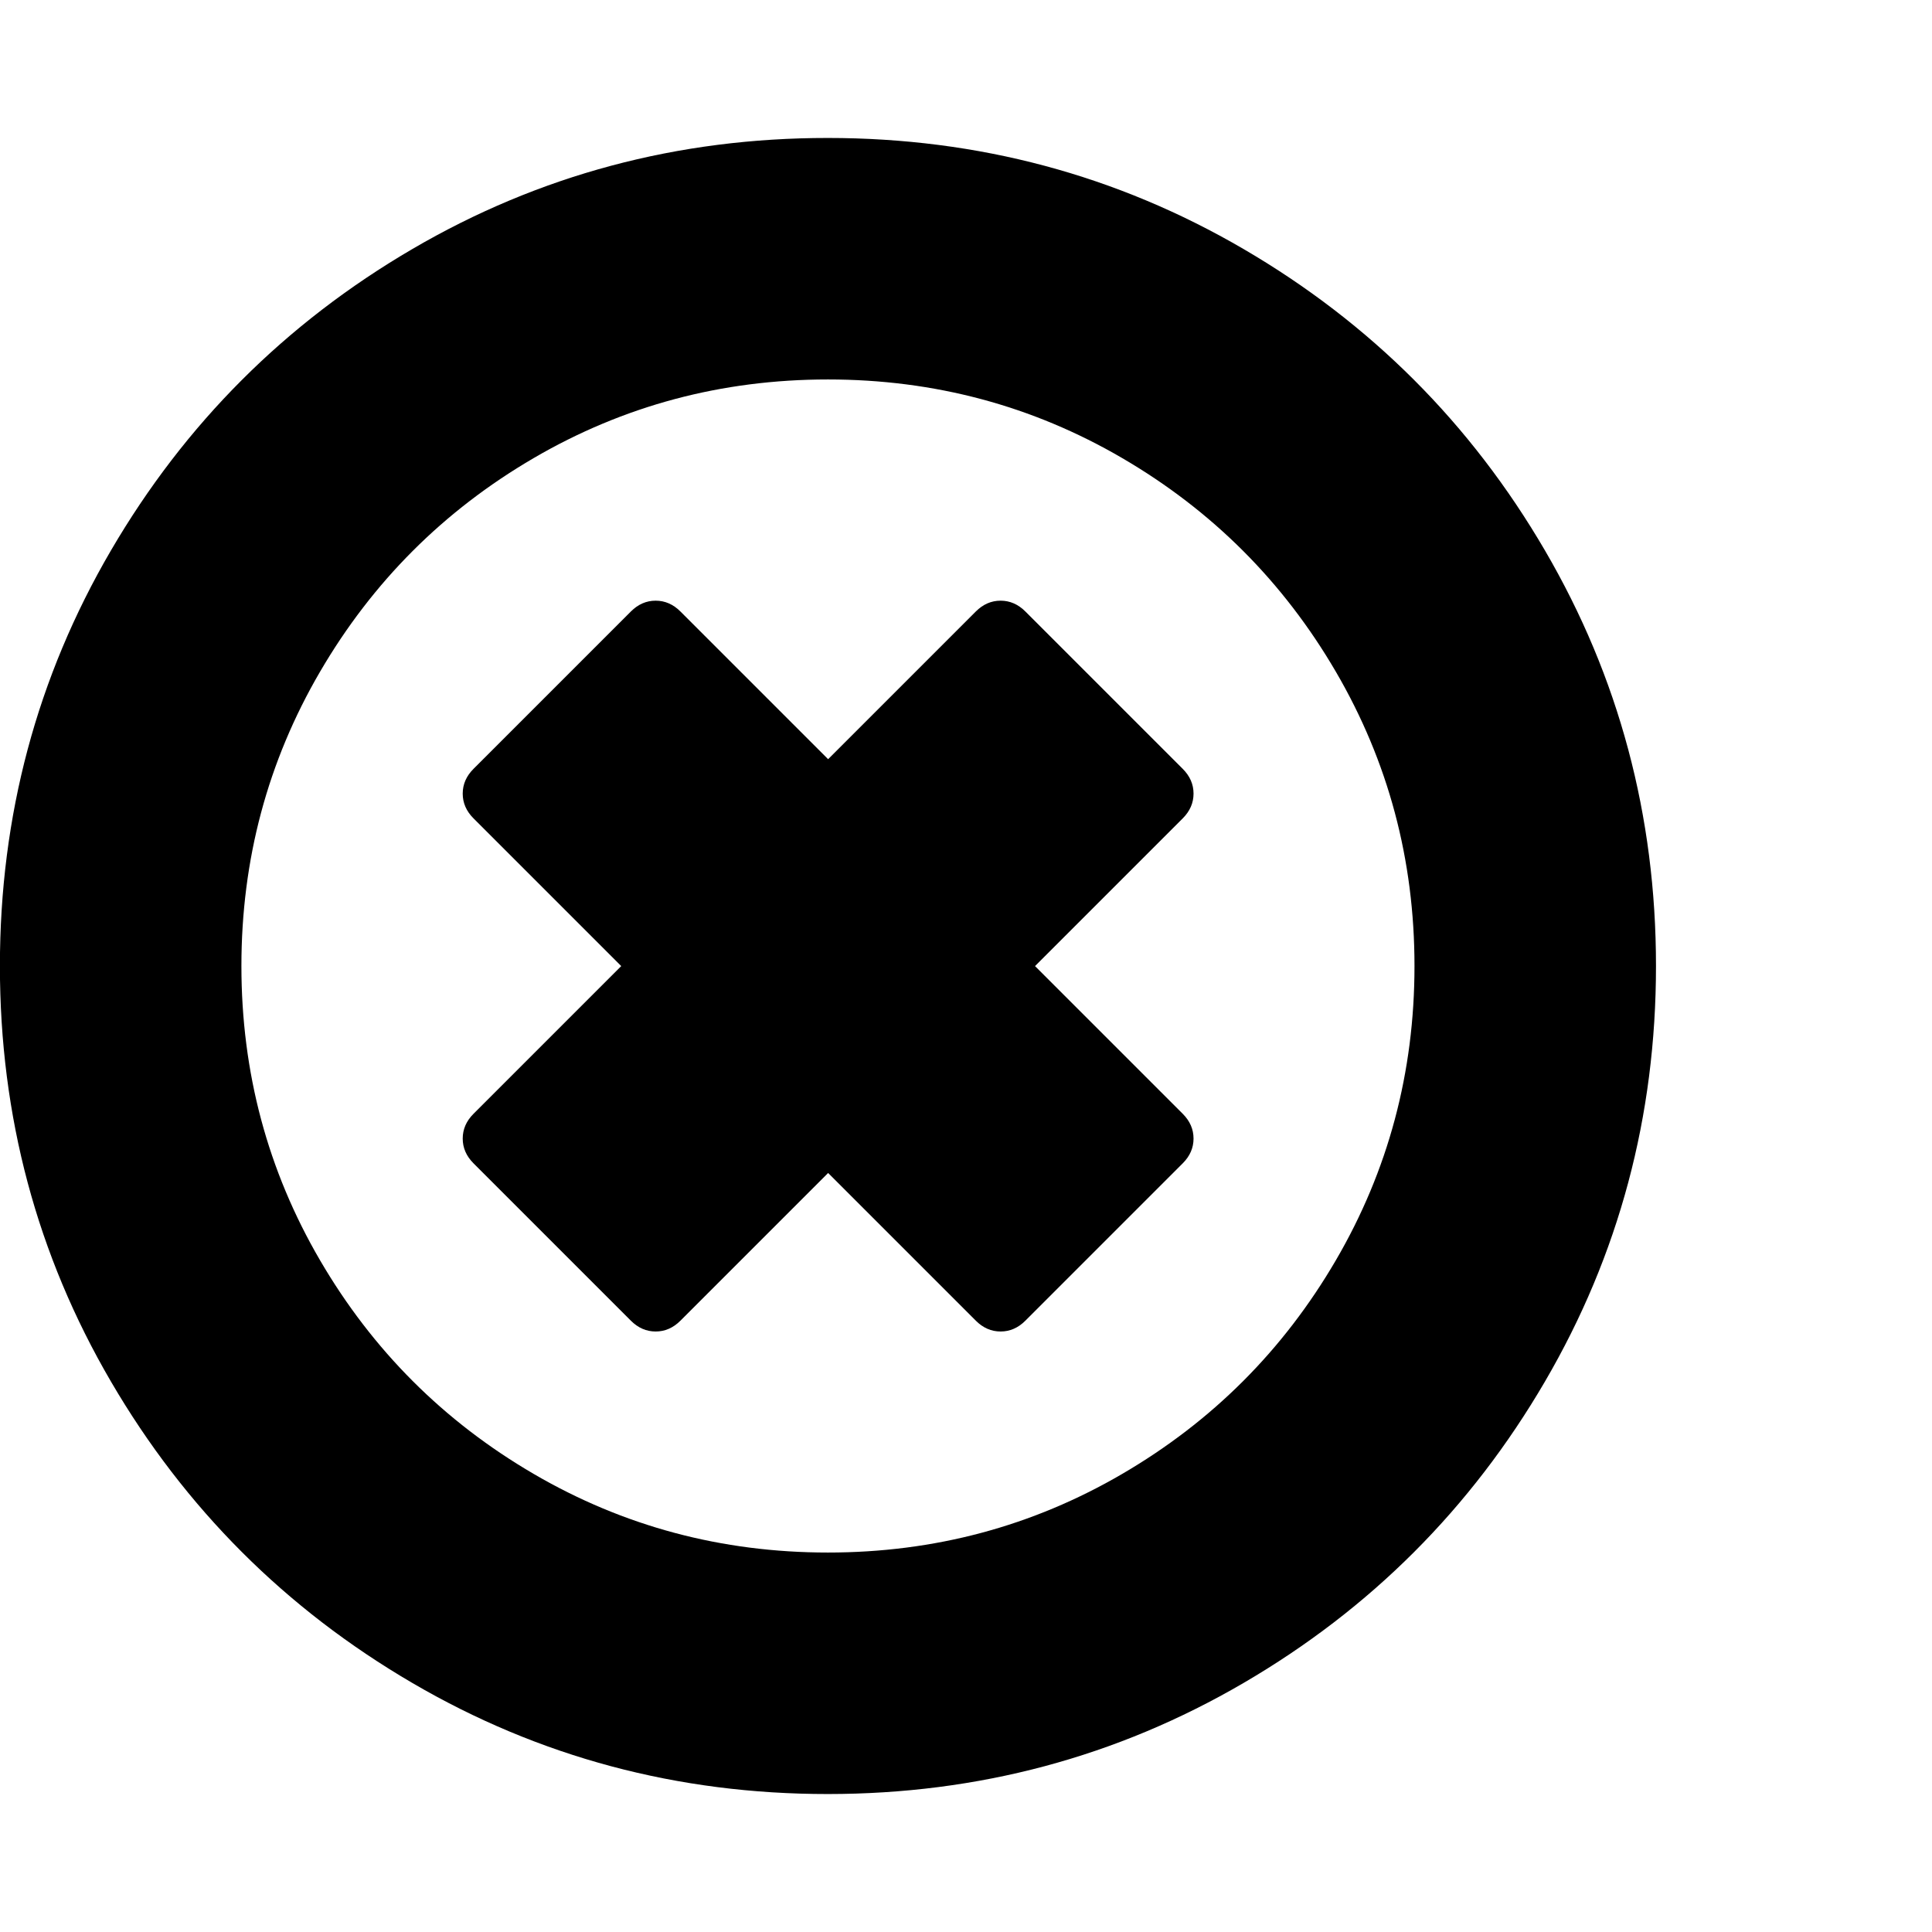
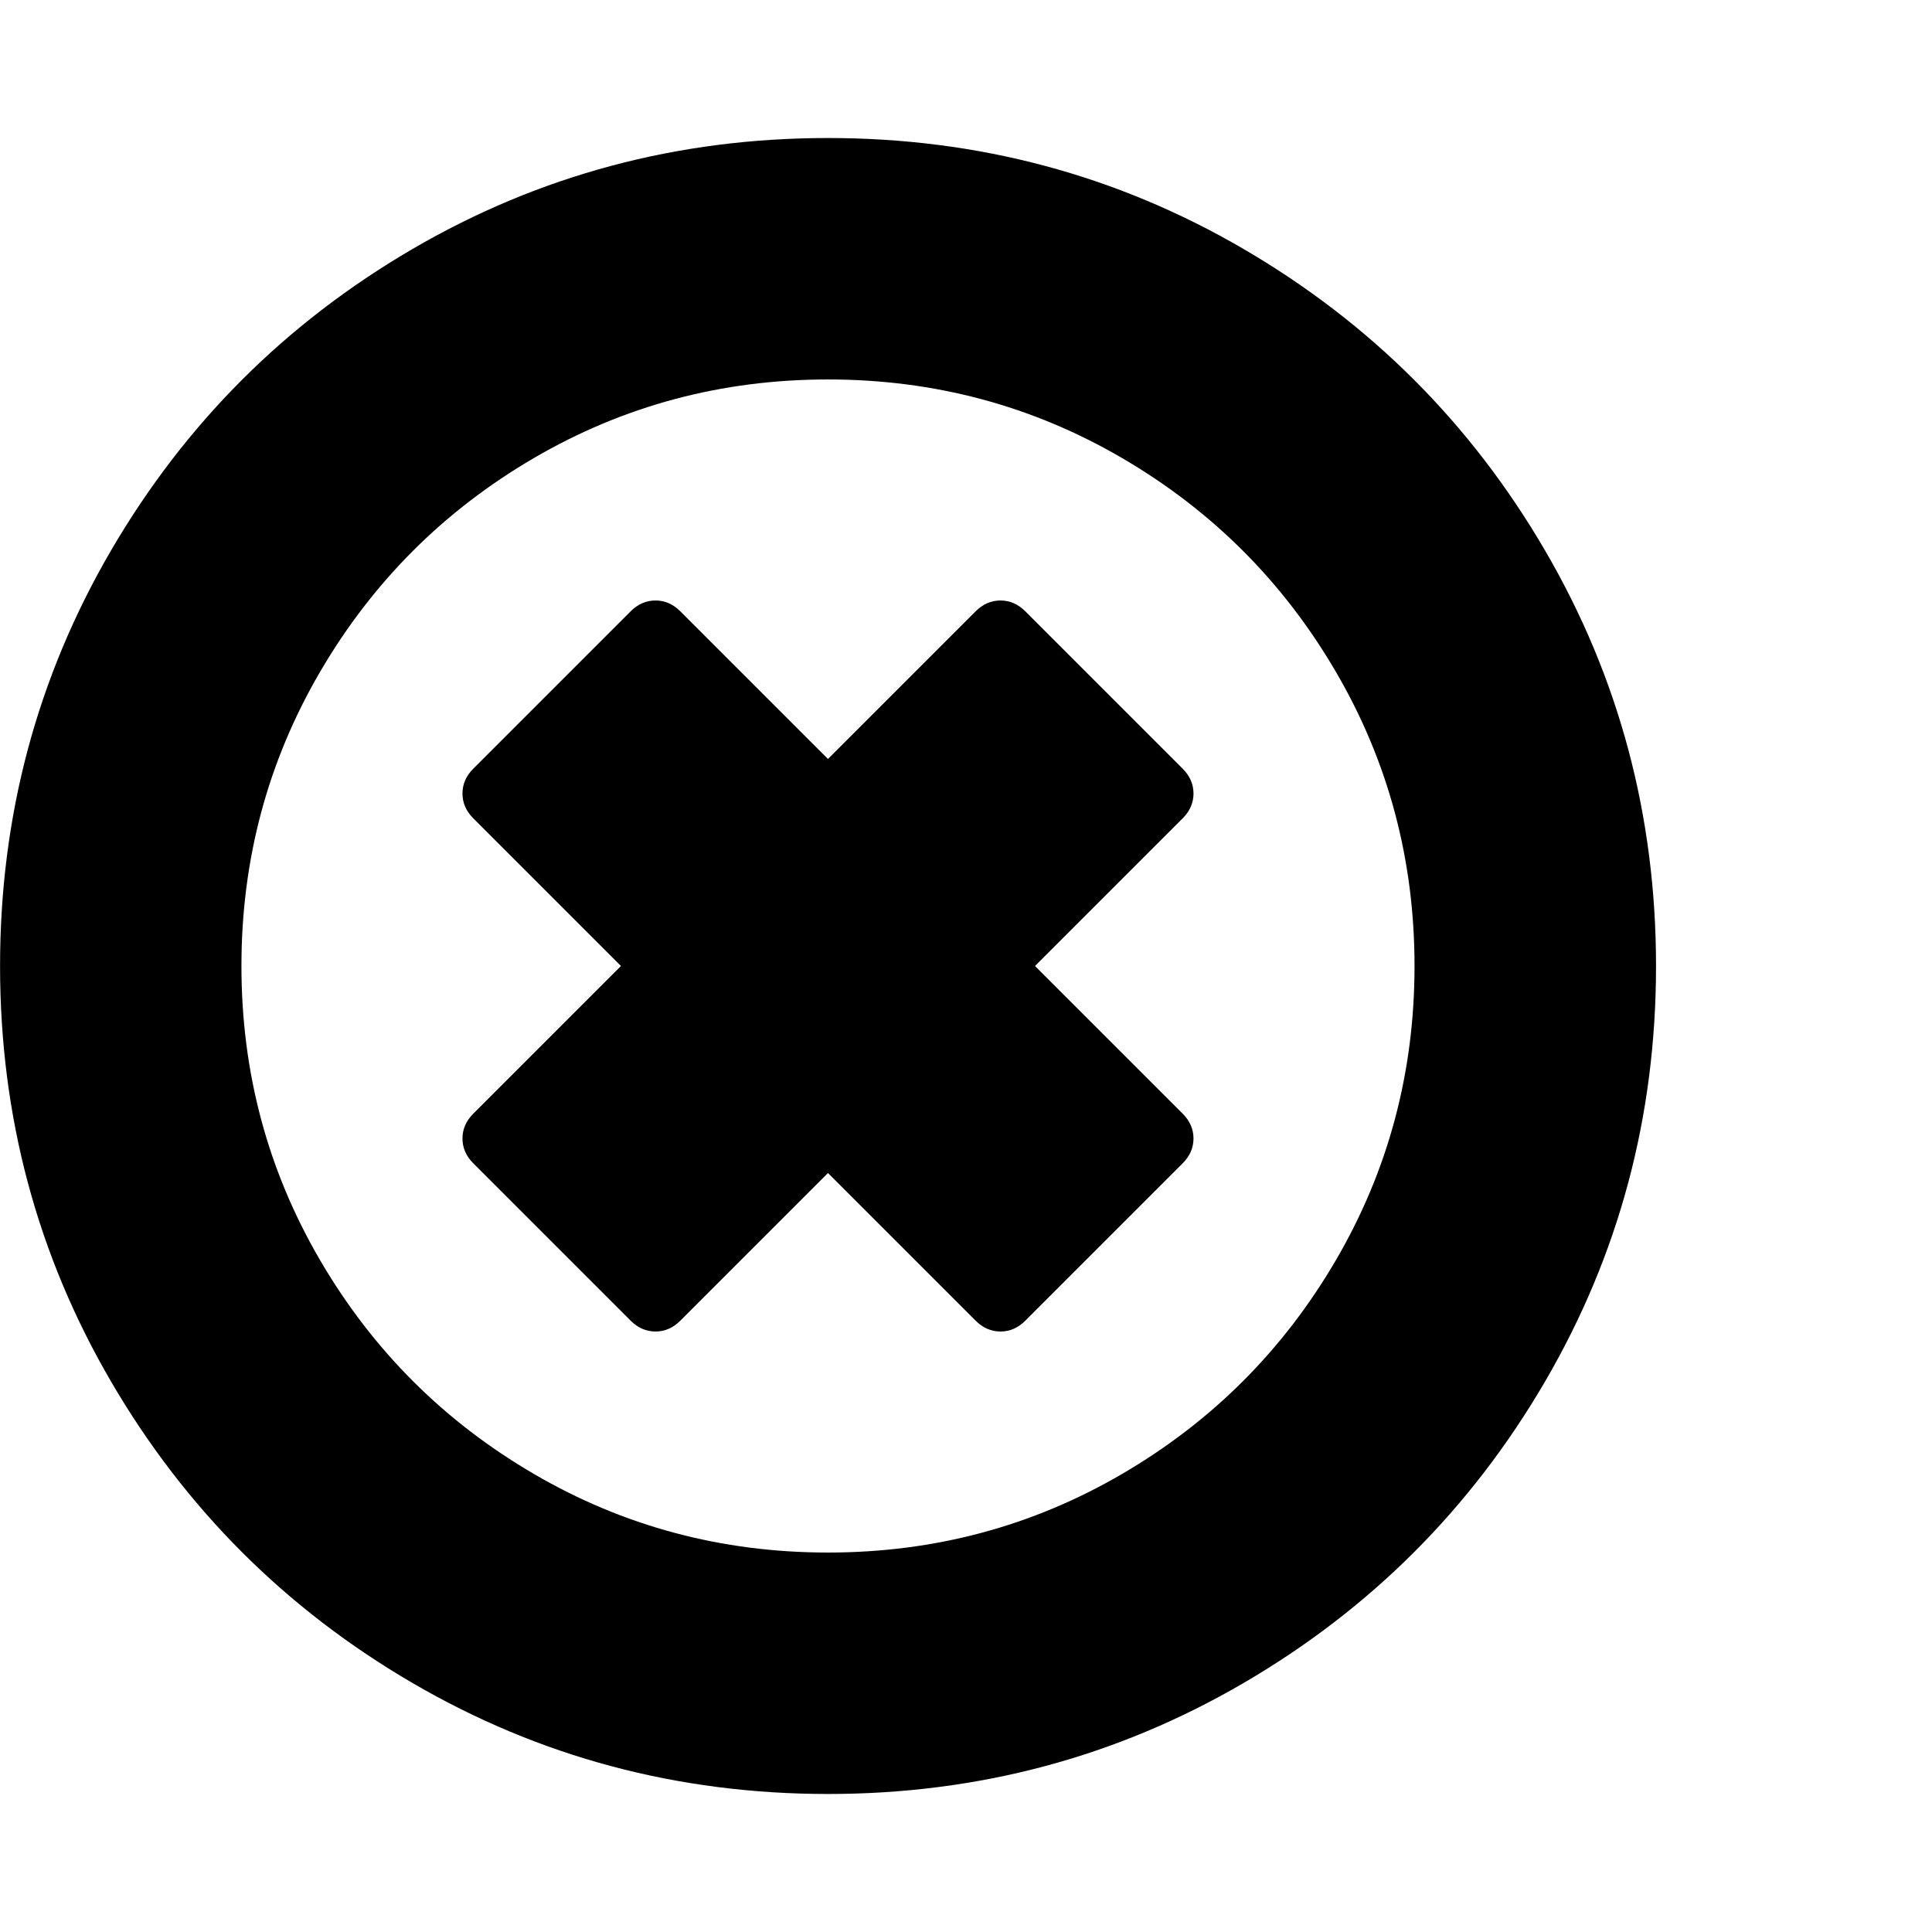
- <svg xmlns="http://www.w3.org/2000/svg" version="1.1" width="22" height="22" viewBox="0 0 22 22">
-   <path d="M13.468 13.247l-1.792 1.792q-0.123 0.123-0.282 0.123t-0.282-0.123l-1.682-1.682-1.682 1.682q-0.123 0.123-0.282 0.123t-0.282-0.123l-1.792-1.792q-0.123-0.123-0.123-0.282t0.123-0.282l1.682-1.682-1.682-1.682q-0.123-0.123-0.123-0.282t0.123-0.282l1.792-1.792q0.123-0.123 0.282-0.123t0.282 0.123l1.682 1.682 1.682-1.682q0.123-0.123 0.282-0.123t0.282 0.123l1.792 1.792q0.123 0.123 0.123 0.282t-0.123 0.282l-1.682 1.682 1.682 1.682q0.123 0.123 0.123 0.282t-0.123 0.282zM16.107 11q0-1.817-0.896-3.352t-2.431-2.431-3.352-0.896-3.352 0.896-2.431 2.431-0.896 3.352 0.896 3.352 2.431 2.431 3.352 0.896 3.352-0.896 2.431-2.431 0.896-3.352zM18.857 11q0 2.566-1.265 4.733t-3.431 3.431-4.733 1.265-4.733-1.265-3.431-3.431-1.265-4.733 1.265-4.733 3.431-3.431 4.733-1.265 4.733 1.265 3.431 3.431 1.265 4.733z" fill="#000000" />
+ <svg xmlns="http://www.w3.org/2000/svg" version="1.1" width="32" height="32" viewBox="0 0 32 32">
+   <path fill="#000000" d="M19.589 19.268l-2.607 2.607q-0.179 0.179-0.411 0.179t-0.411-0.179l-2.446-2.446-2.446 2.446q-0.179 0.179-0.411 0.179t-0.411-0.179l-2.607-2.607q-0.179-0.179-0.179-0.411t0.179-0.411l2.446-2.446-2.446-2.446q-0.179-0.179-0.179-0.411t0.179-0.411l2.607-2.607q0.179-0.179 0.411-0.179t0.411 0.179l2.446 2.446 2.446-2.446q0.179-0.179 0.411-0.179t0.411 0.179l2.607 2.607q0.179 0.179 0.179 0.411t-0.179 0.411l-2.446 2.446 2.446 2.446q0.179 0.179 0.179 0.411t-0.179 0.411zM23.429 16q0-2.643-1.304-4.875t-3.536-3.536-4.875-1.304-4.875 1.304-3.536 3.536-1.304 4.875 1.304 4.875 3.536 3.536 4.875 1.304 4.875-1.304 3.536-3.536 1.304-4.875zM27.429 16q0 3.732-1.839 6.884t-4.991 4.991-6.884 1.839-6.884-1.839-4.991-4.991-1.839-6.884 1.839-6.884 4.991-4.991 6.884-1.839 6.884 1.839 4.991 4.991 1.839 6.884z" />
</svg>
